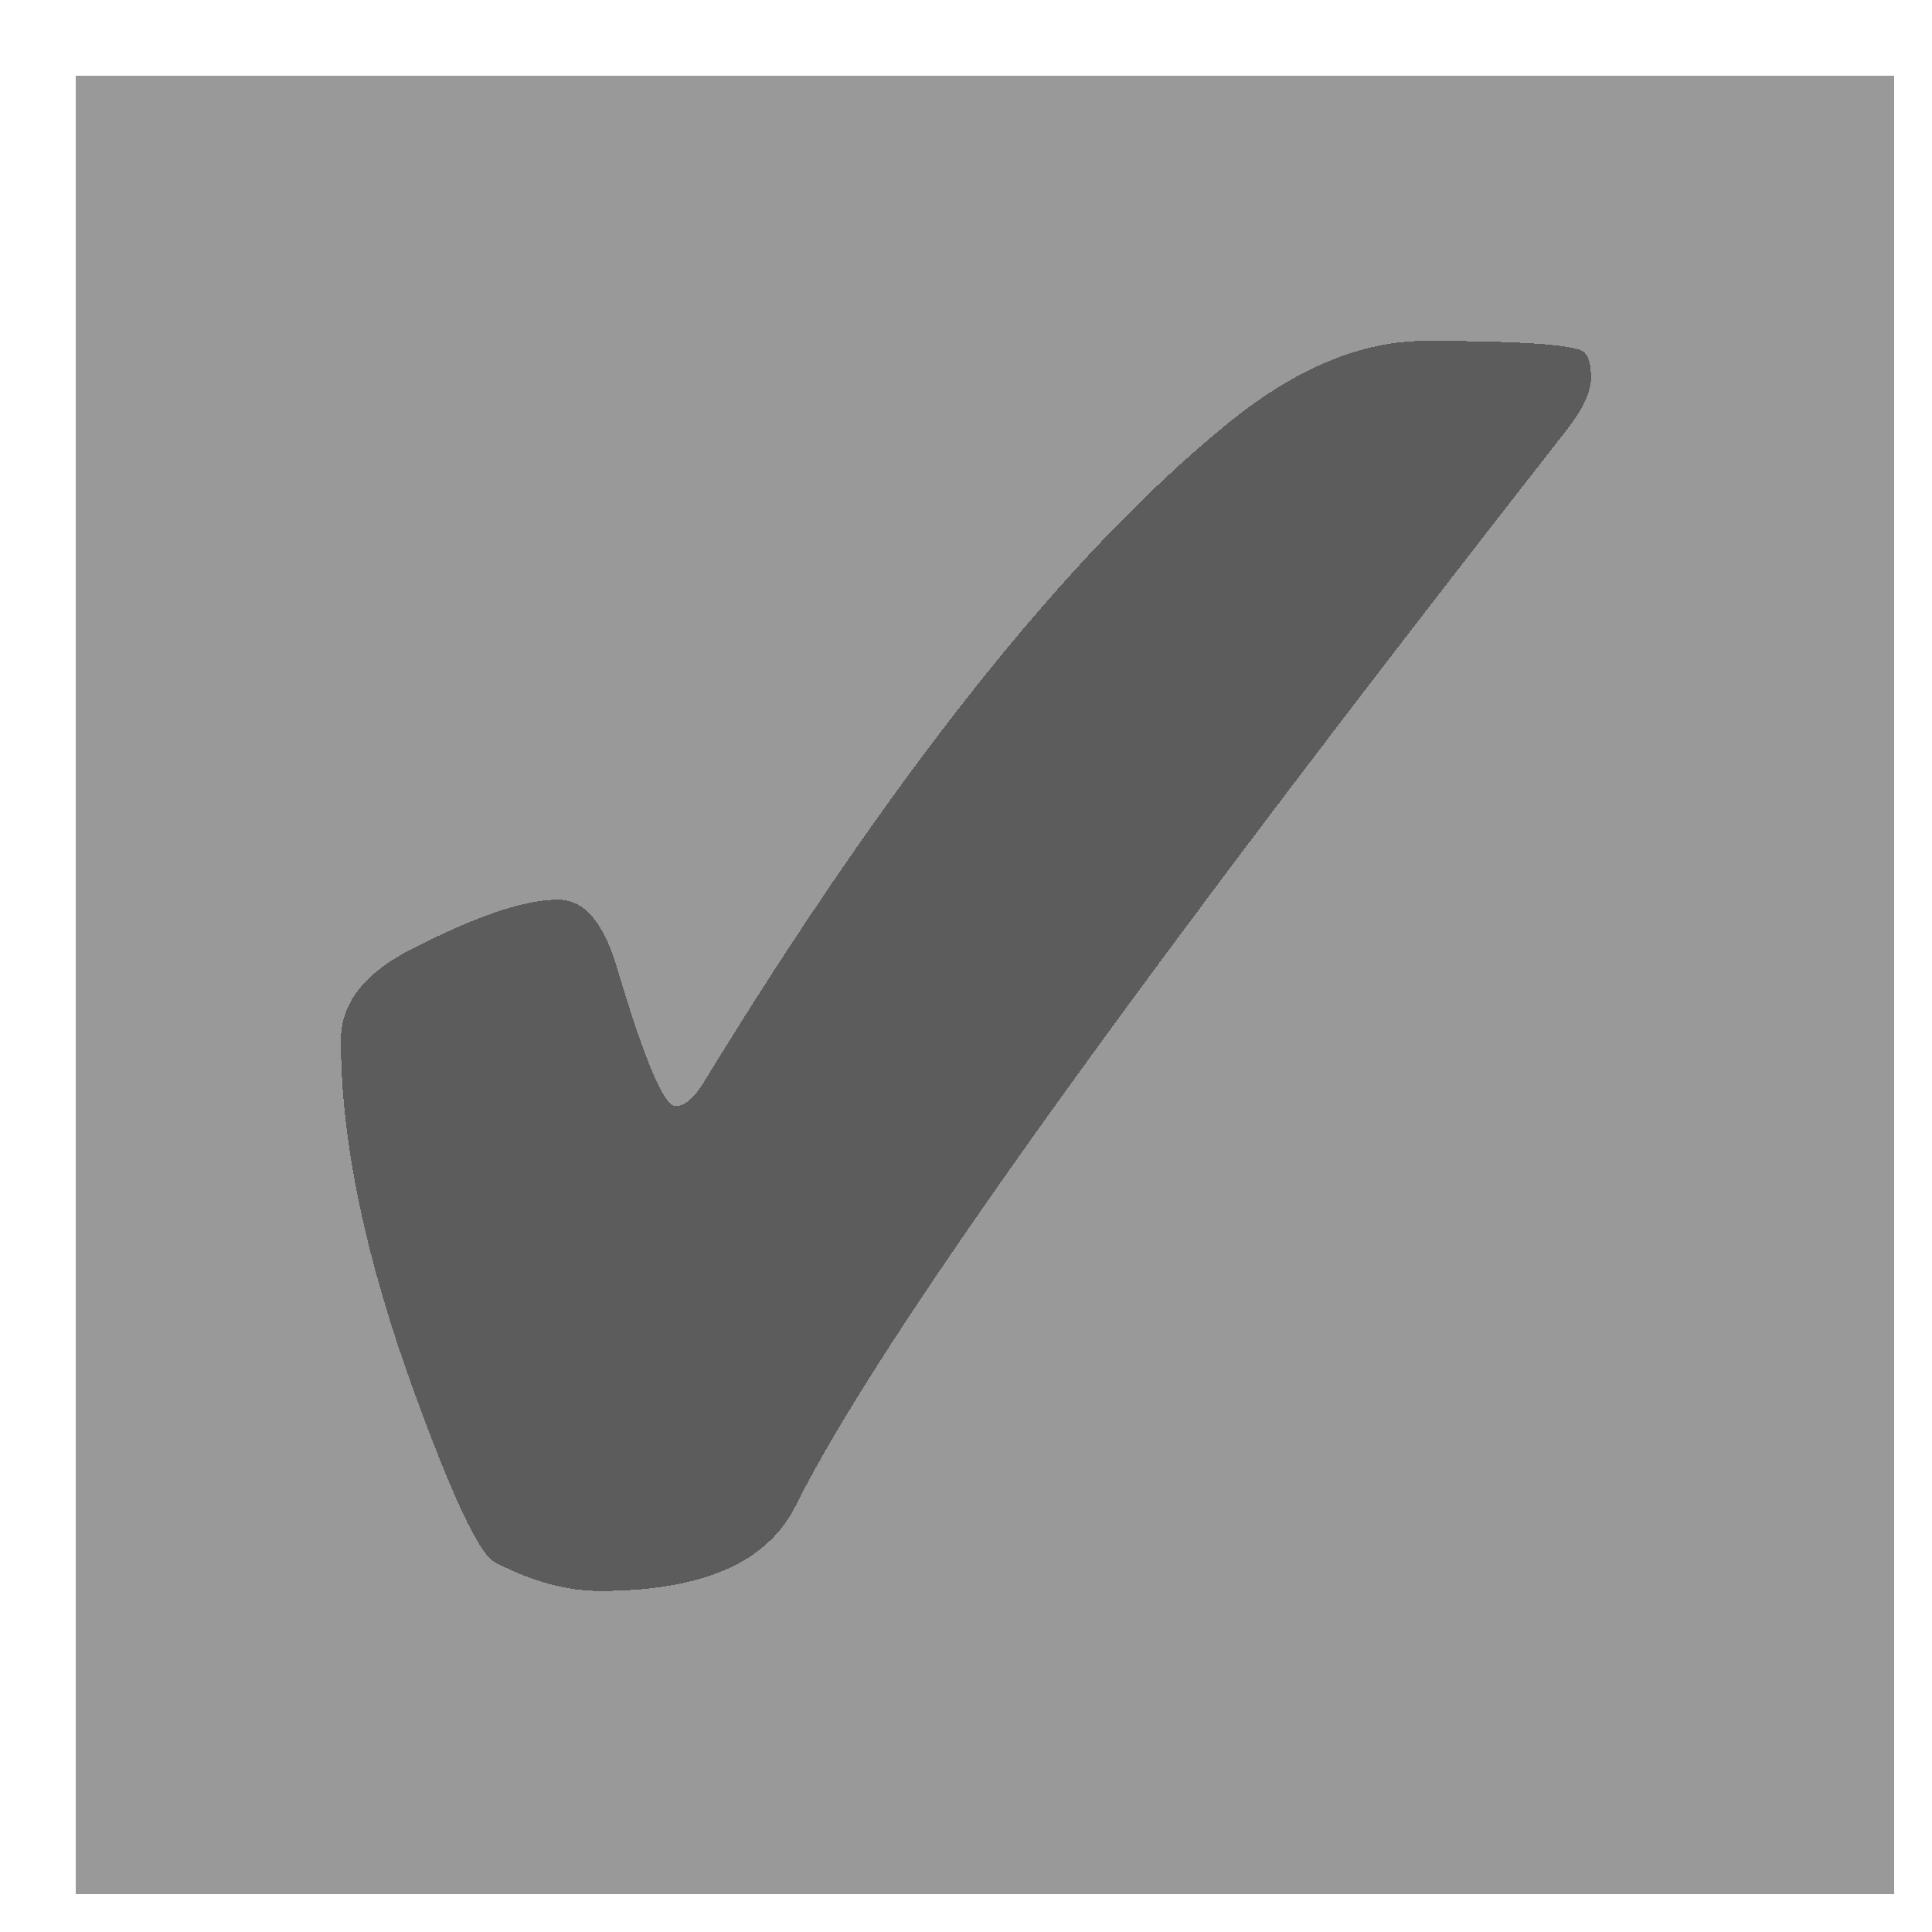
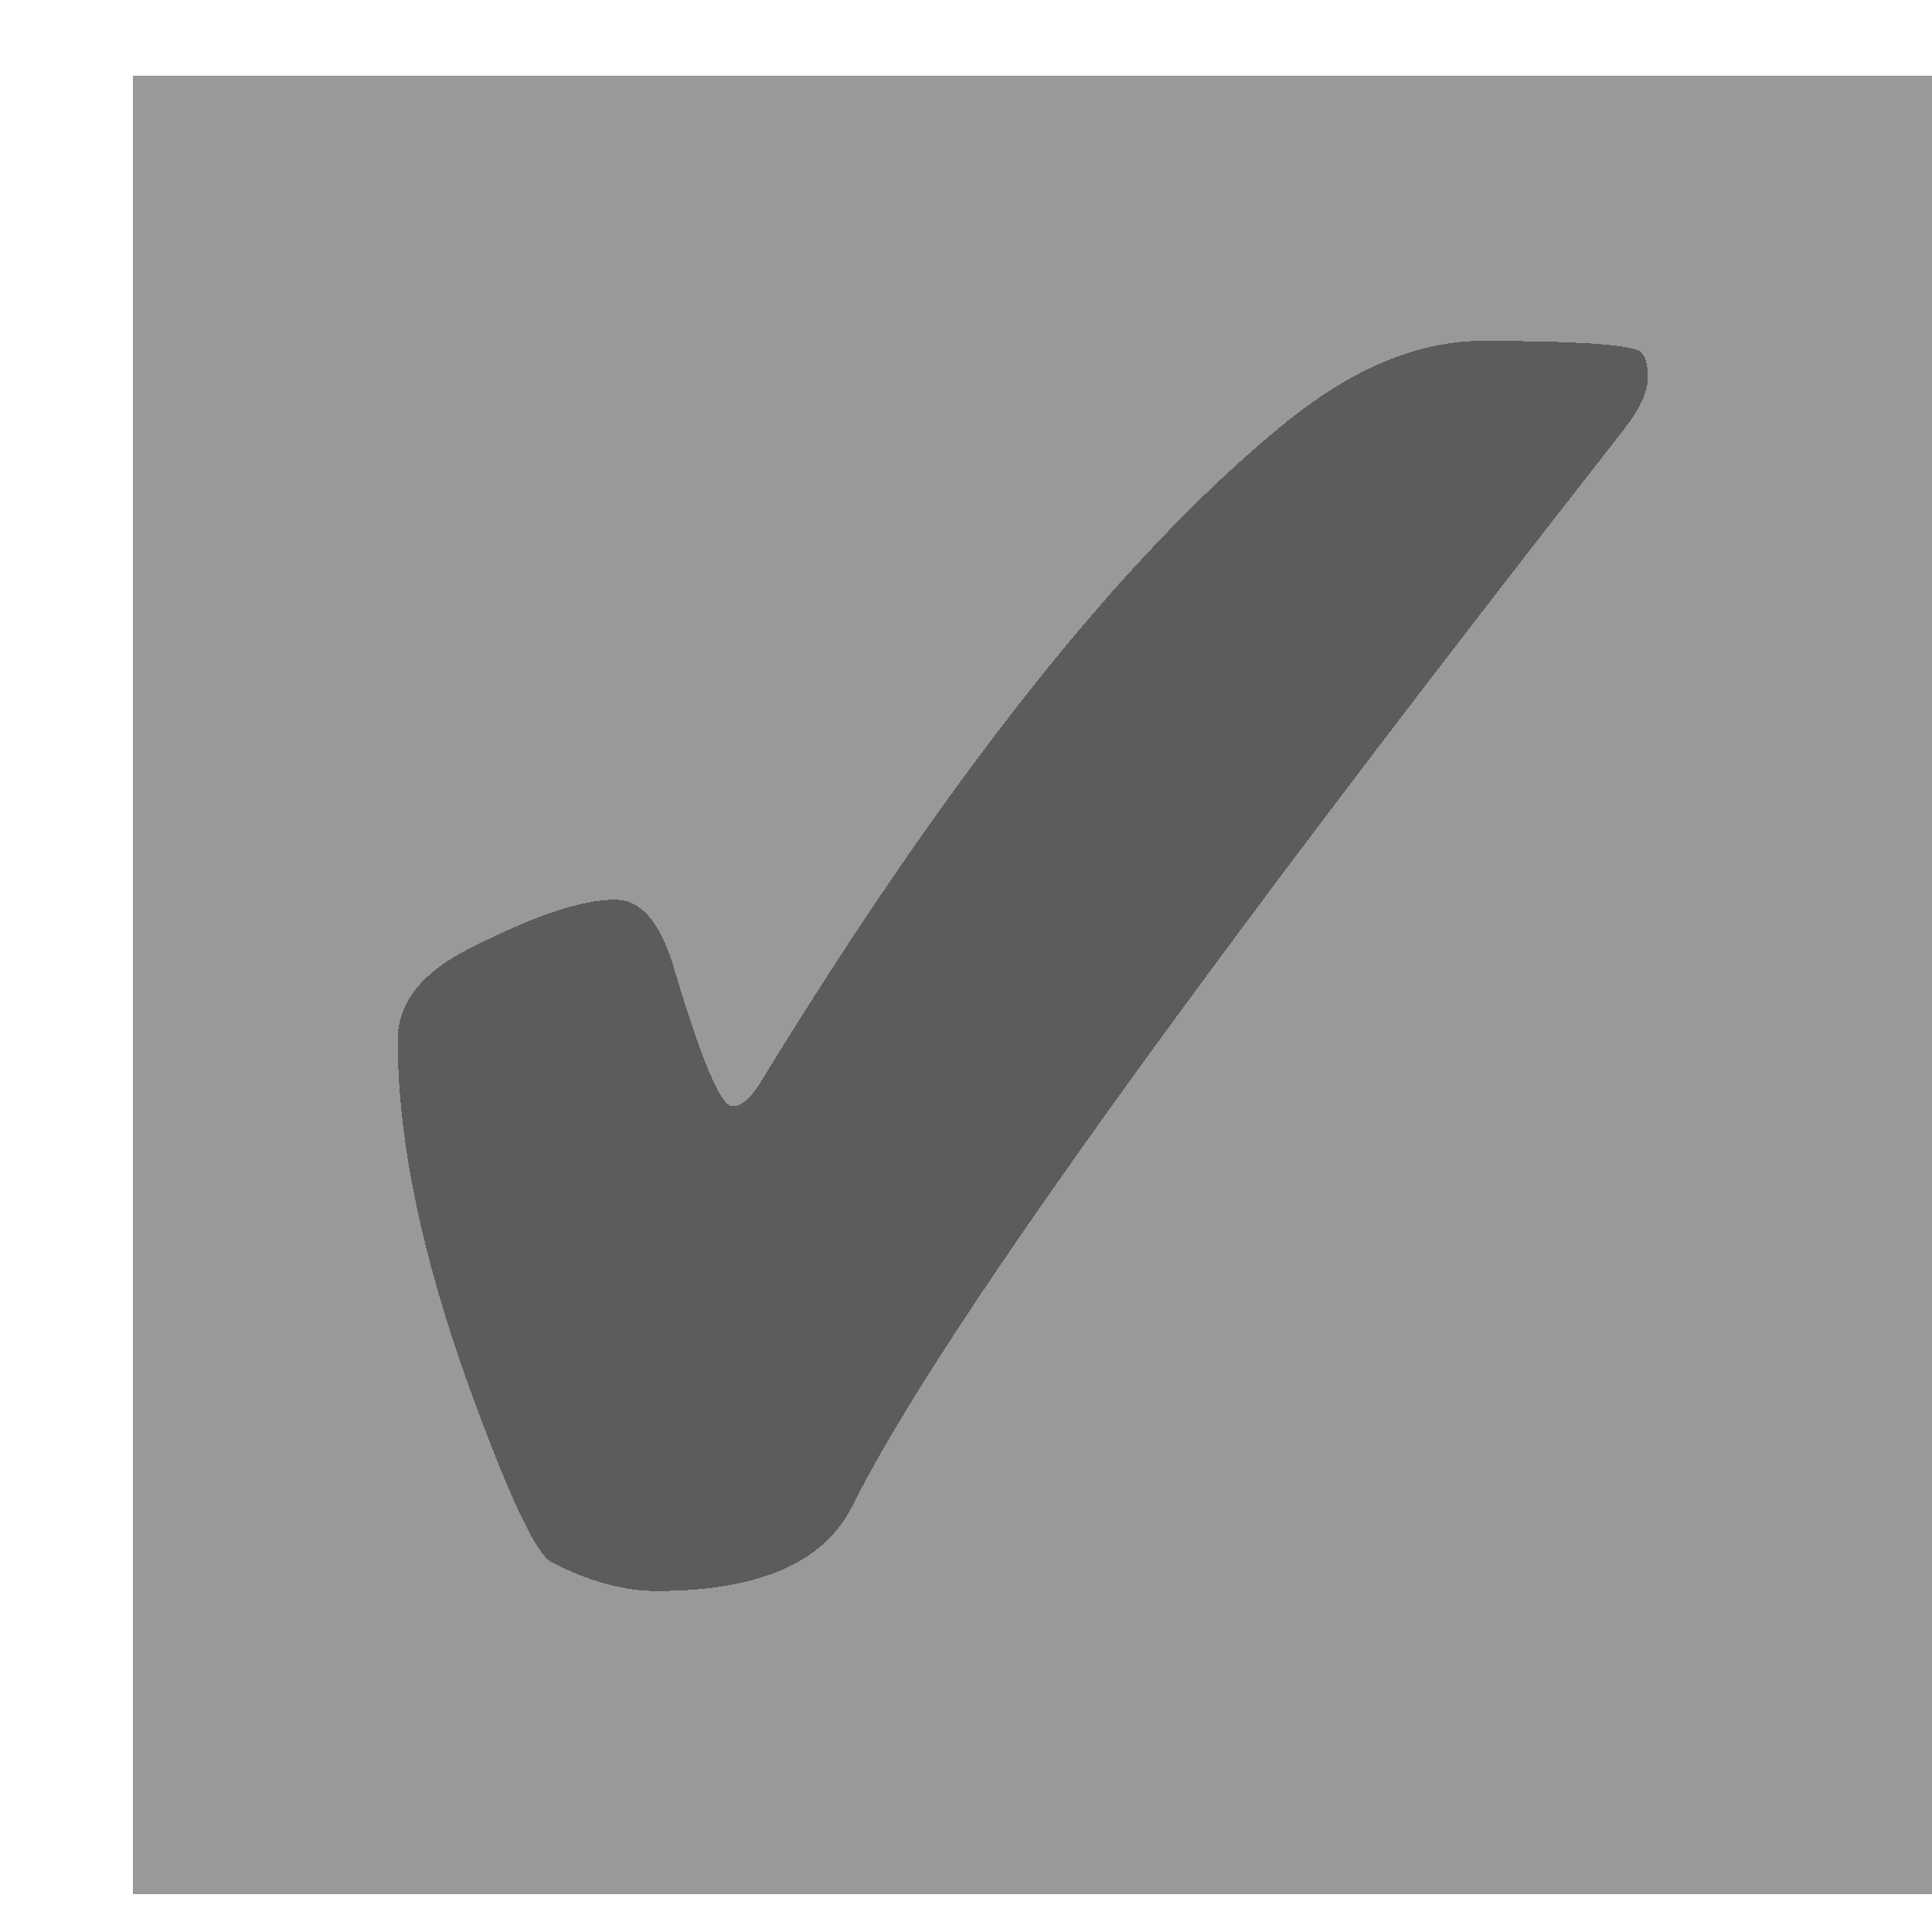
- <svg xmlns="http://www.w3.org/2000/svg" xmlns:xlink="http://www.w3.org/1999/xlink" width="17" height="17" viewBox="0 0 17 17" version="1.1" id="svg8" style="shape-rendering:crispEdges">
+ <svg xmlns="http://www.w3.org/2000/svg" xmlns:xlink="http://www.w3.org/1999/xlink" width="_MAINWIDTH_" height="17" viewBox="0 0 _MAINWIDTH_ 17" version="1.1" id="svg8" style="shape-rendering:crispEdges">
  <defs id="defs2">
    <linearGradient id="linearGradient823">
      <stop style="stop-color:_LIGHT_;stop-opacity:0.4" offset="0" id="stop819" />
      <stop style="stop-color:_FIELDBG_;stop-opacity:0.4" offset="1" id="stop821" />
    </linearGradient>
    <linearGradient xlink:href="#linearGradient823" id="linearGradient825" x1="0.295" y1="294.151" x2="2.872" y2="296.674" gradientUnits="userSpaceOnUse" gradientTransform="matrix(5.448296,0,0,5.500001,-0.2814599,-1332.137)" />
  </defs>
  <g id="layer1" transform="translate(0.132292,-284.1322)">
    <rect style="opacity:1;fill:url(#linearGradient825);fill-opacity:1;stroke:_CBBORD_;stroke-width:1.0;stroke-miterlimit:4;stroke-dasharray:none;stroke-opacity:0.4" id="rect814" width="16" height="16" x="0.536" y="284.801" />
    <g aria-label="✔" transform="scale(0.9478328,1.055038)" style="font-style:normal;font-weight:normal;font-size:19.168px;line-height:1.25;font-family:sans-serif;letter-spacing:0px;word-spacing:0px;fill:_ACCENT_;fill-opacity:1;stroke:none;stroke-width:0" id="text817">
      <path d="m 5.047,276.814 q 0.365,0 0.552,0.599 0.374,1.123 0.533,1.123 0.122,0 0.253,-0.187 2.63,-3.865 4.867,-5.503 0.945,-0.693 1.844,-0.693 1.189,0 1.432,0.075 0.103,0.028 0.103,0.234 0,0.168 -0.215,0.421 -6.018,6.907 -7.169,8.985 -0.393,0.711 -1.816,0.711 -0.468,0 -0.983,-0.243 -0.215,-0.112 -0.749,-1.432 -0.674,-1.666 -0.674,-2.92 0,-0.459 0.655,-0.758 0.898,-0.412 1.348,-0.412 z" style="fill:_ACCENT_;fill-opacity:0.4;stroke-width:0" id="path822" />
    </g>
  </g>
</svg>
